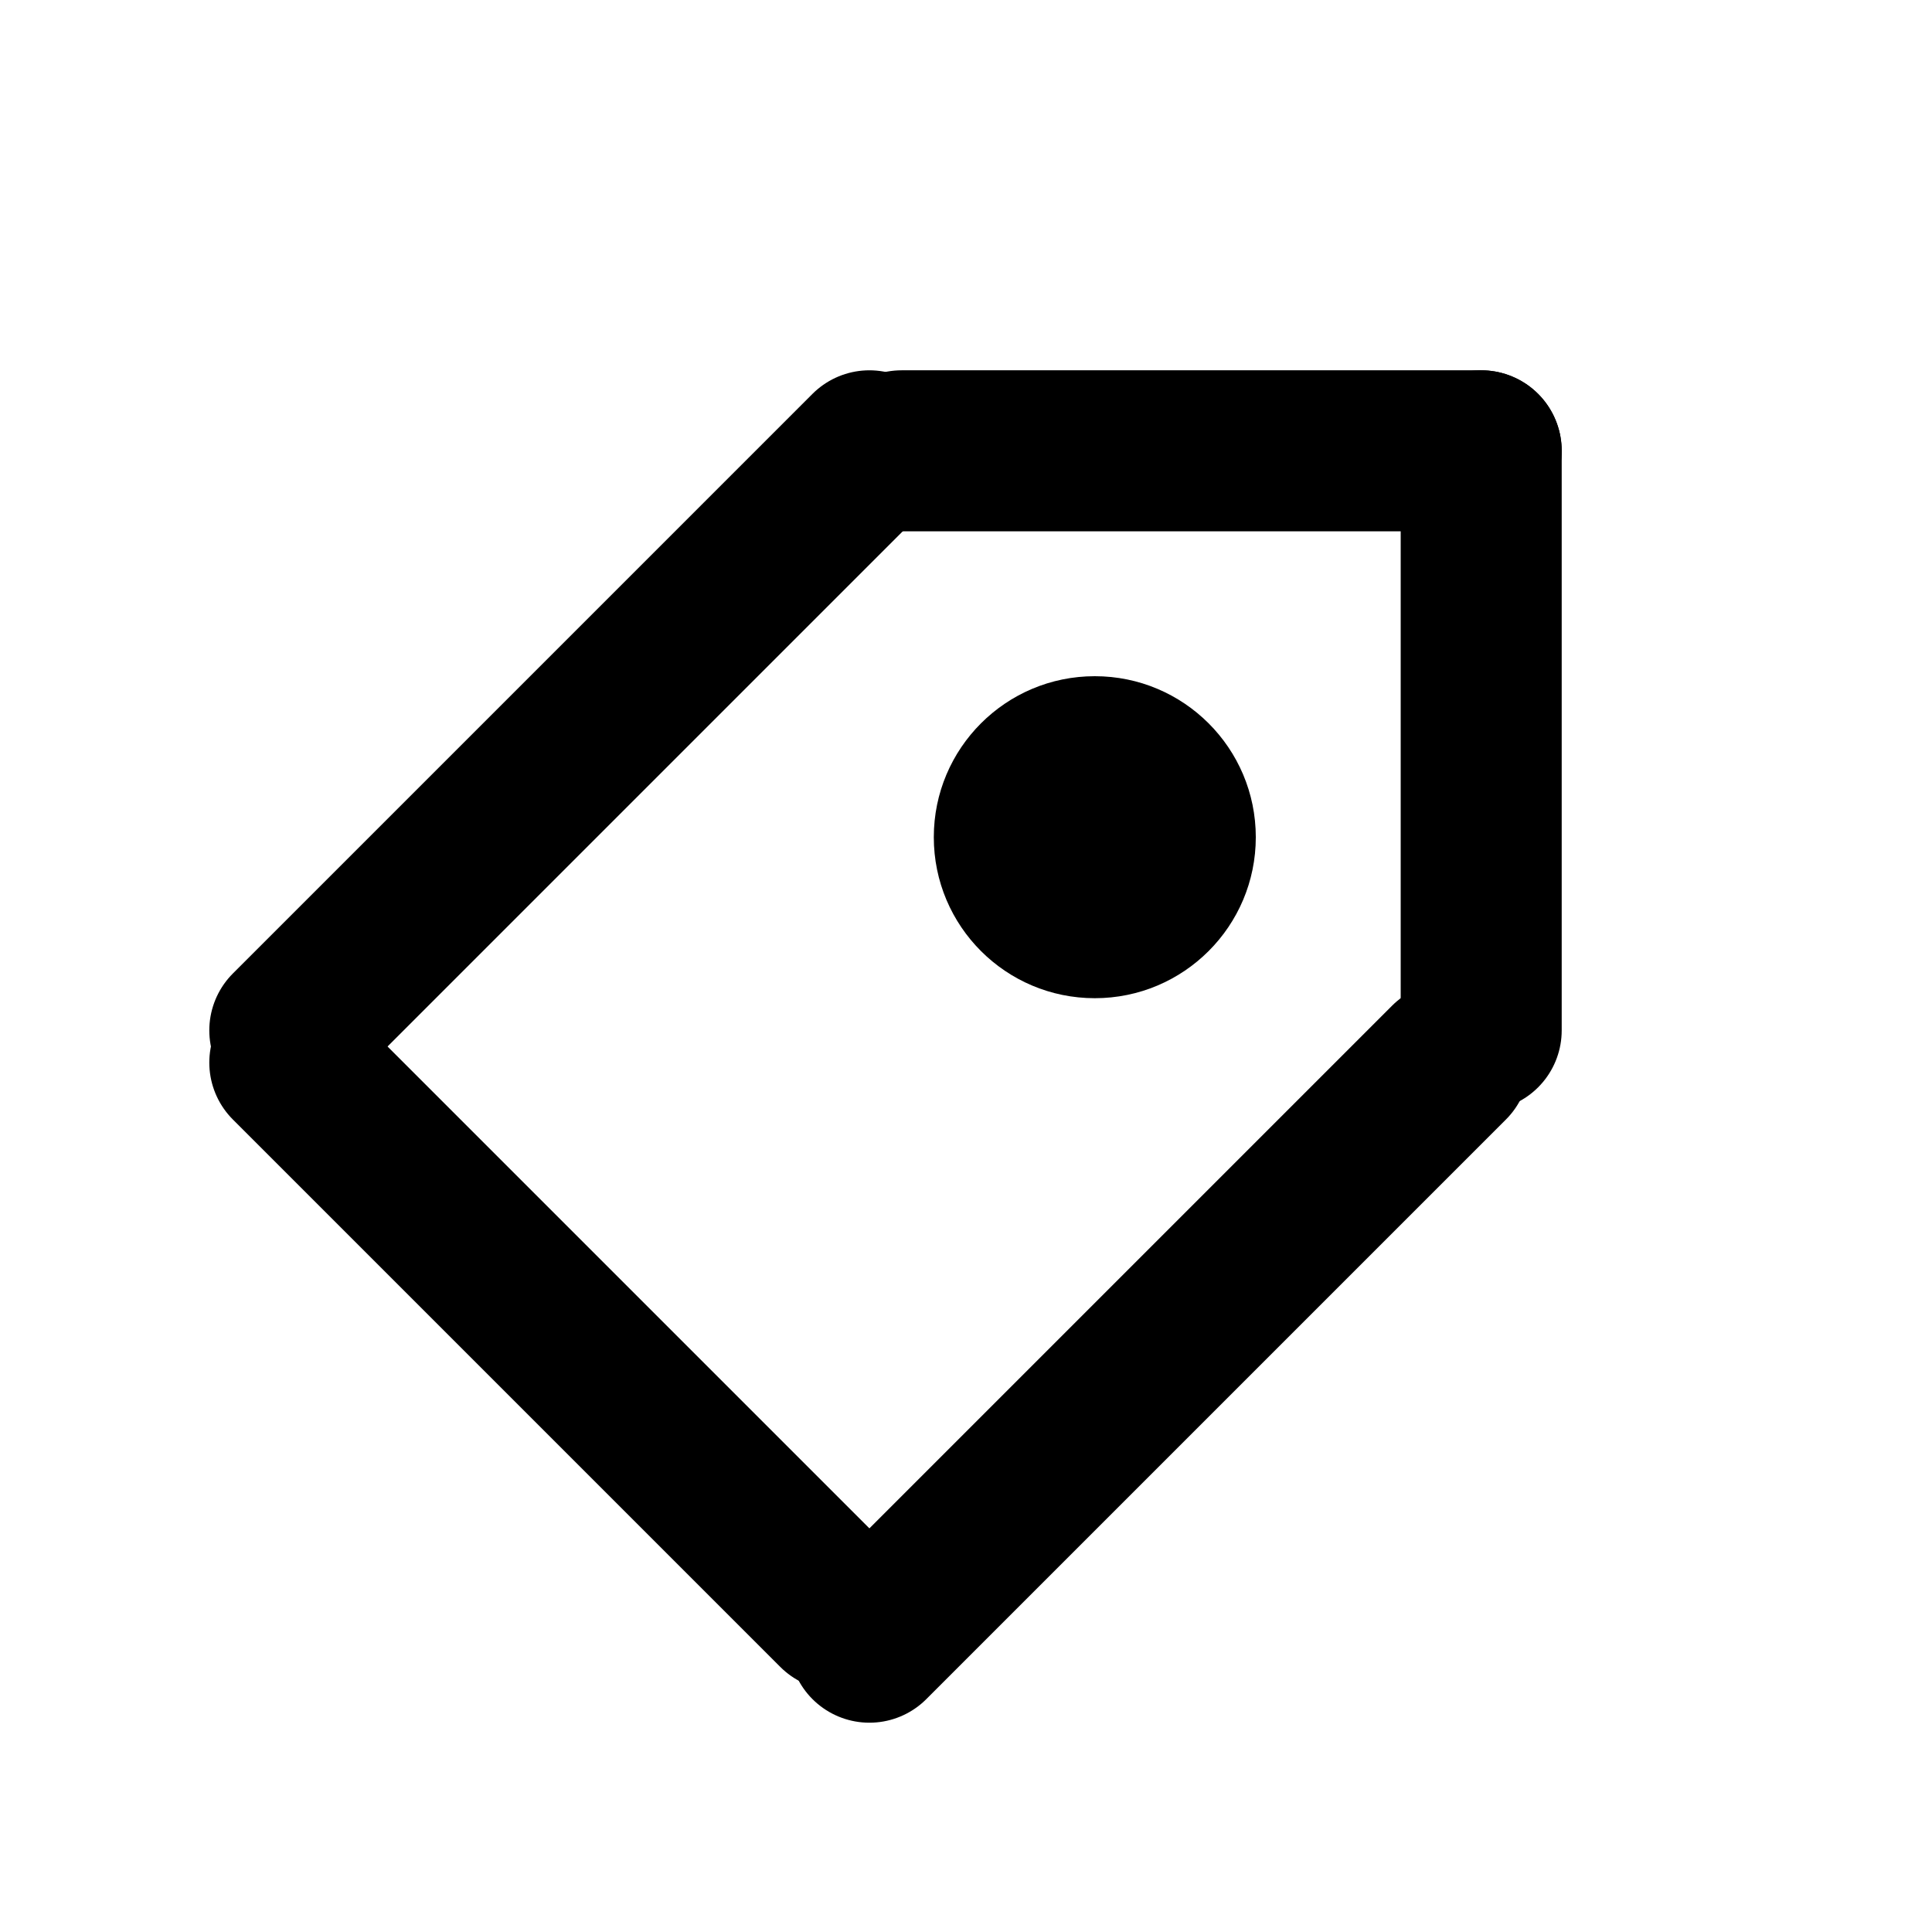
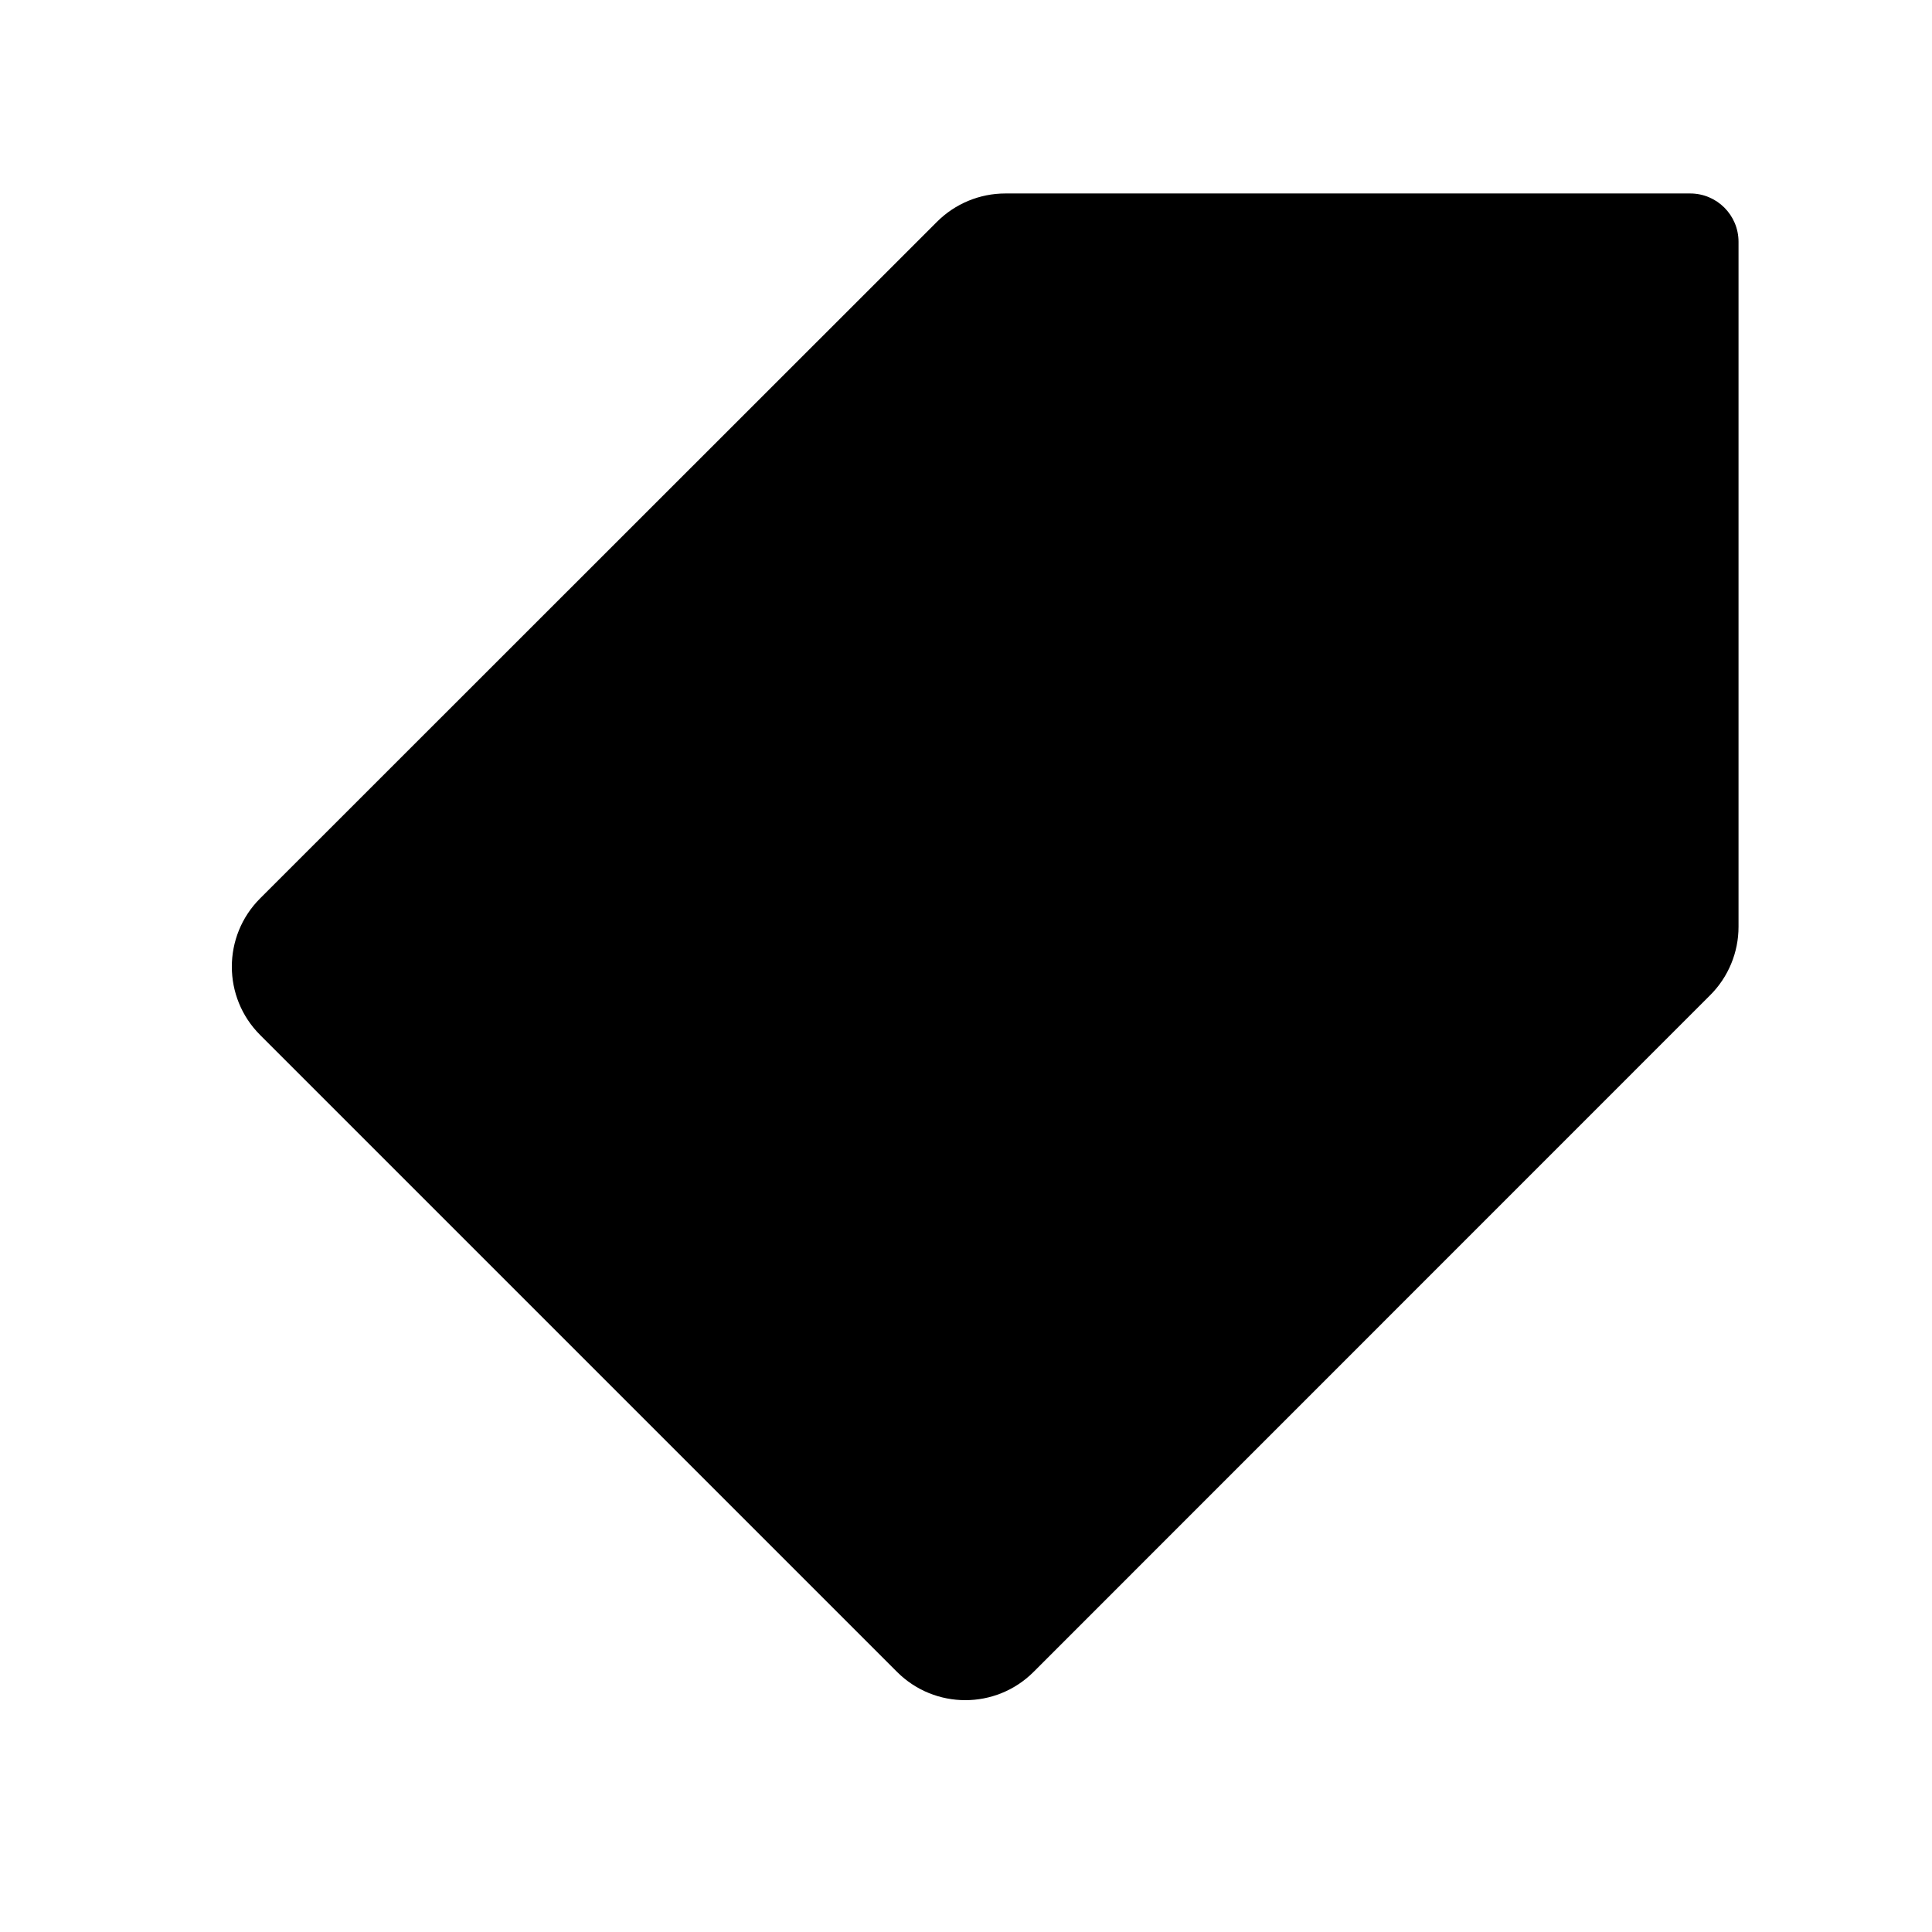
- <svg xmlns="http://www.w3.org/2000/svg" width="14" height="14" viewBox="0 0 60 60" fill="none">
-   <path d="M28 14H46" stroke="currentColor" stroke-width="5" stroke-linecap="round" />
-   <path d="M9 32L27 14" stroke="currentColor" stroke-width="5" stroke-linecap="round" />
-   <path d="M46 32L46 14" stroke="currentColor" stroke-width="5" stroke-linecap="round" />
-   <path d="M9 33L26 50" stroke="currentColor" stroke-width="5" stroke-linecap="round" />
-   <path d="M27 51L45 33" stroke="currentColor" stroke-width="5" stroke-linecap="round" />
-   <circle cx="34" cy="26" r="5" fill="currentColor" />
+ <svg xmlns="http://www.w3.org/2000/svg" viewBox="0 0 14 14" focusable="false" aria-hidden="true" width="14" height="14" class="discount-icon">
+   <path stroke-linecap="round" d="M7.284 1.402h4.964a.35.35 0 0 1 .35.35v4.964a.7.7 0 0 1-.205.495L7.49 12.115a.7.7 0 0 1-.99 0L1.885 7.5a.7.7 0 0 1 0-.99L6.79 1.607a.7.7 0 0 1 .495-.205Z" />
+   <circle cx="9.1" cy="4.9" r="0.7" />
+   <path stroke-linecap="round" stroke-linejoin="round" d="M9.102 4.897h-.005v.005h.005z" />
</svg>
